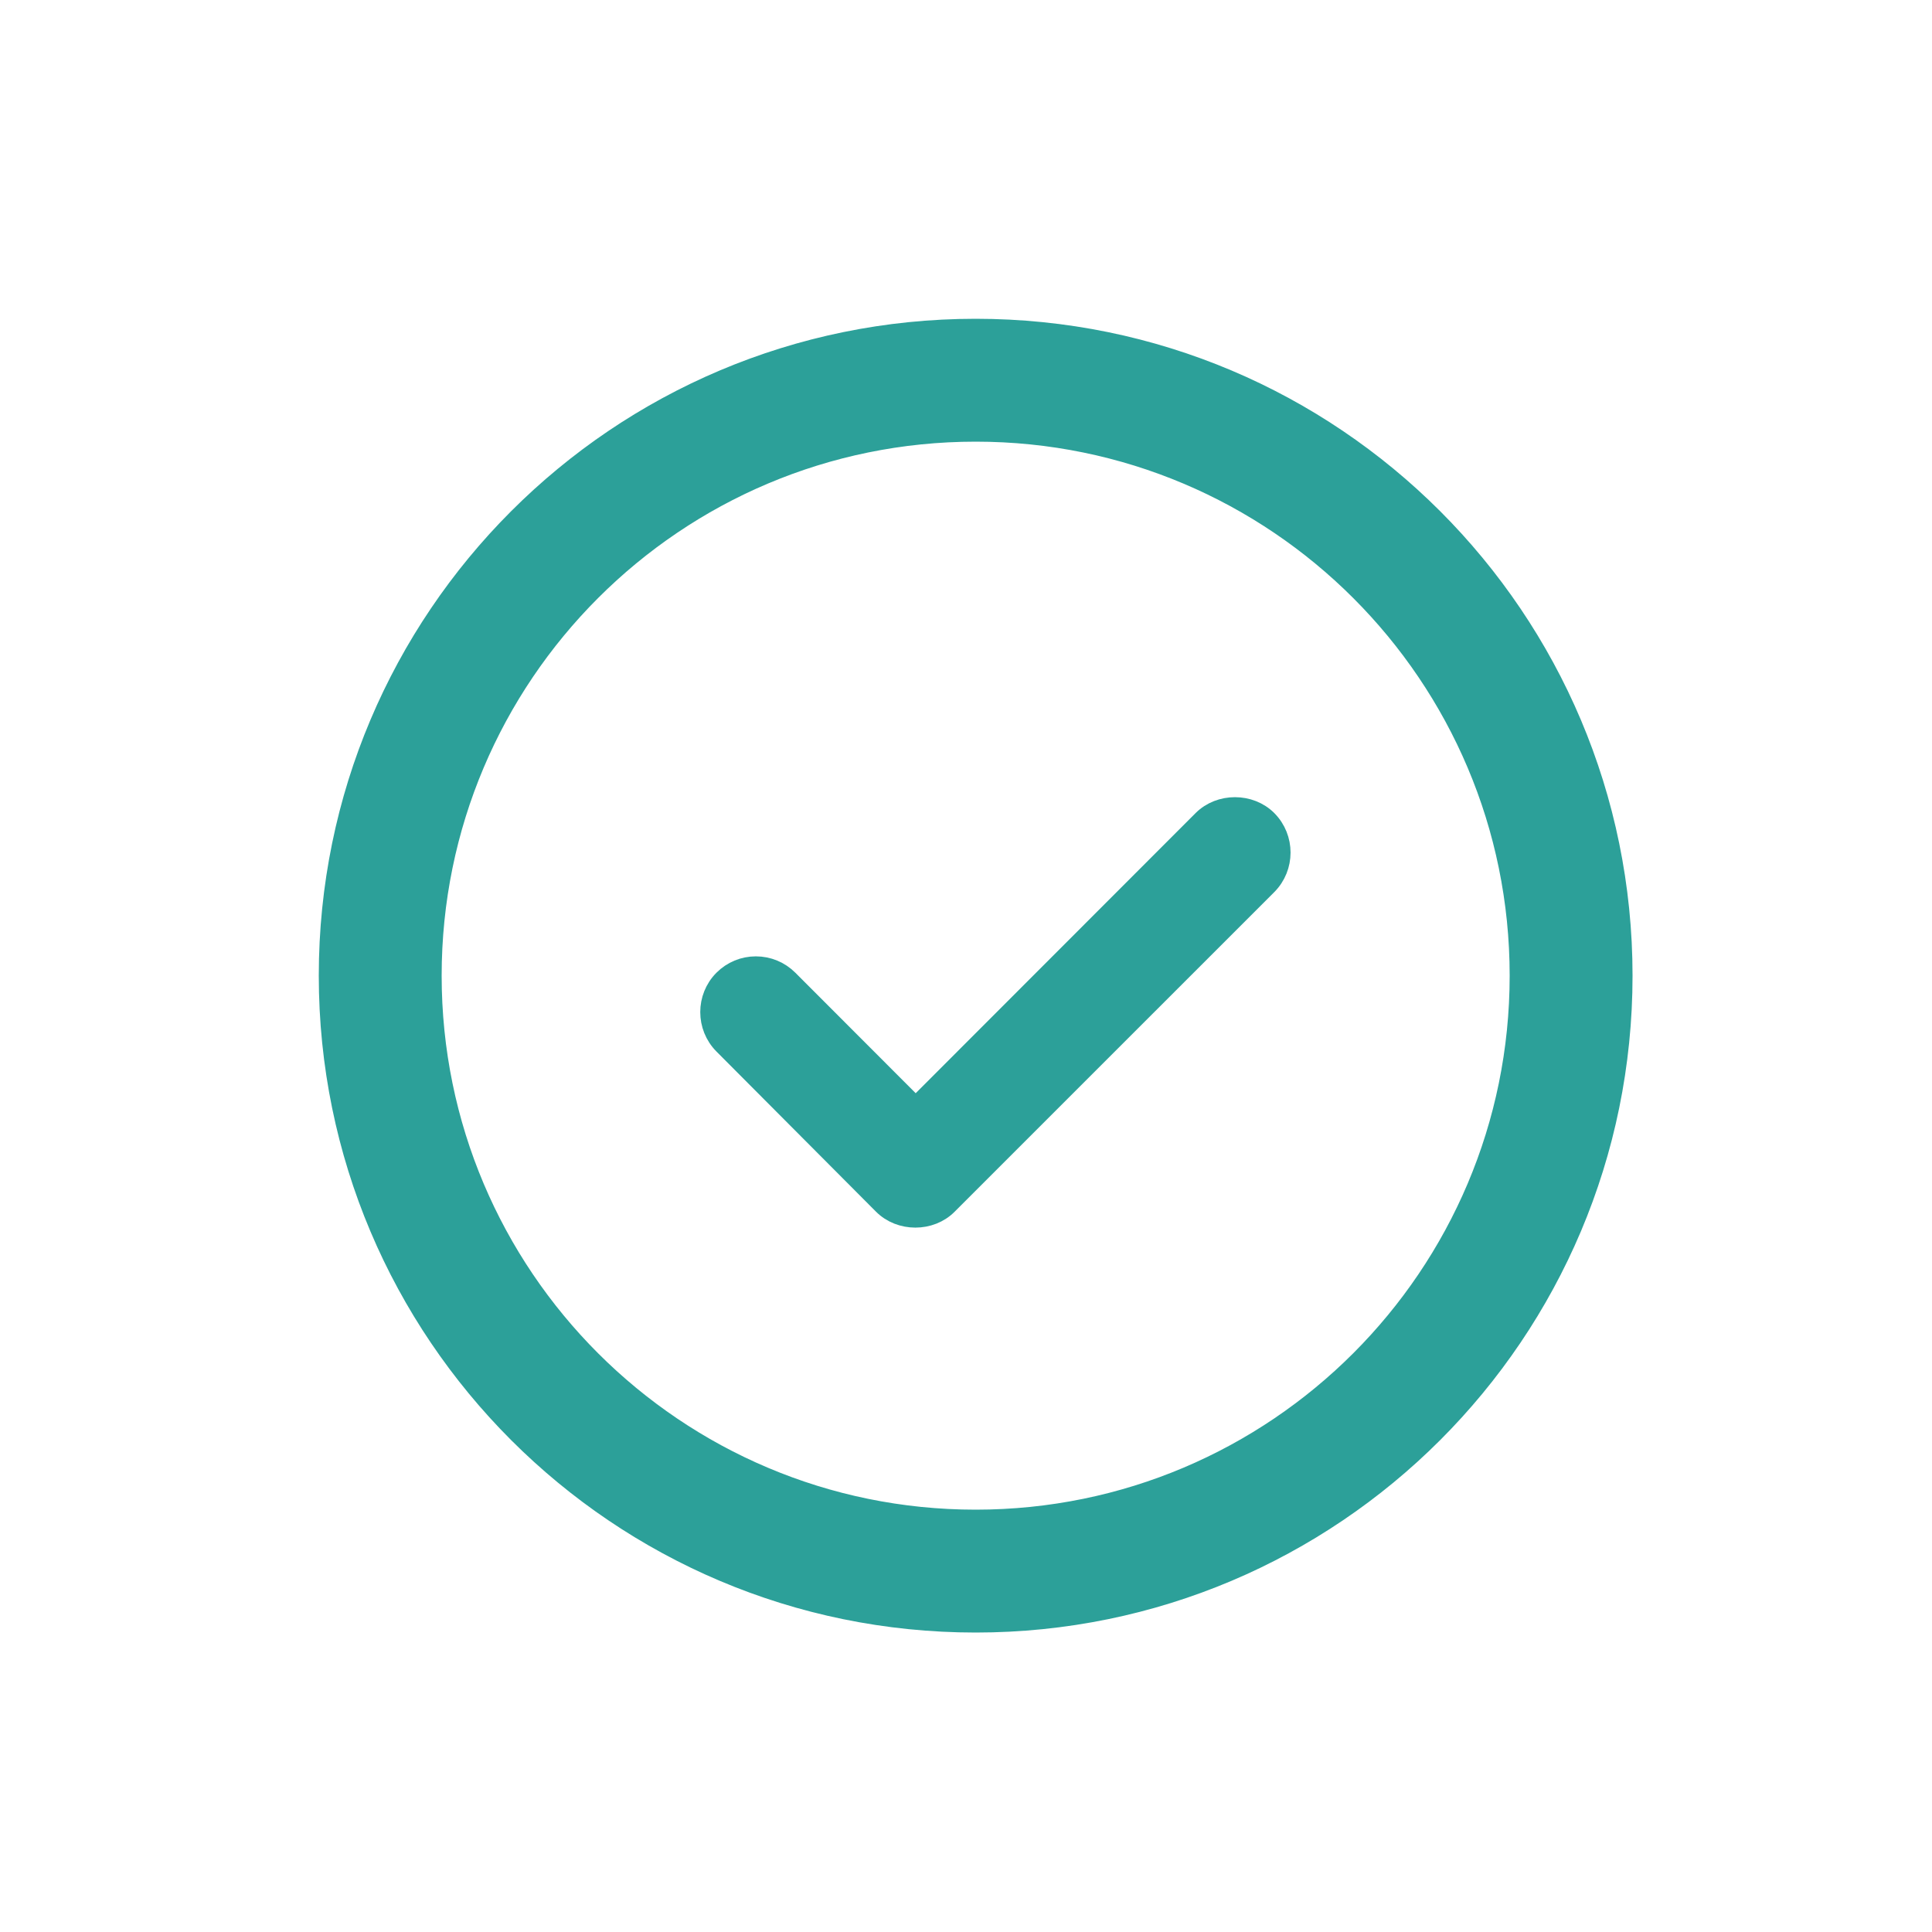
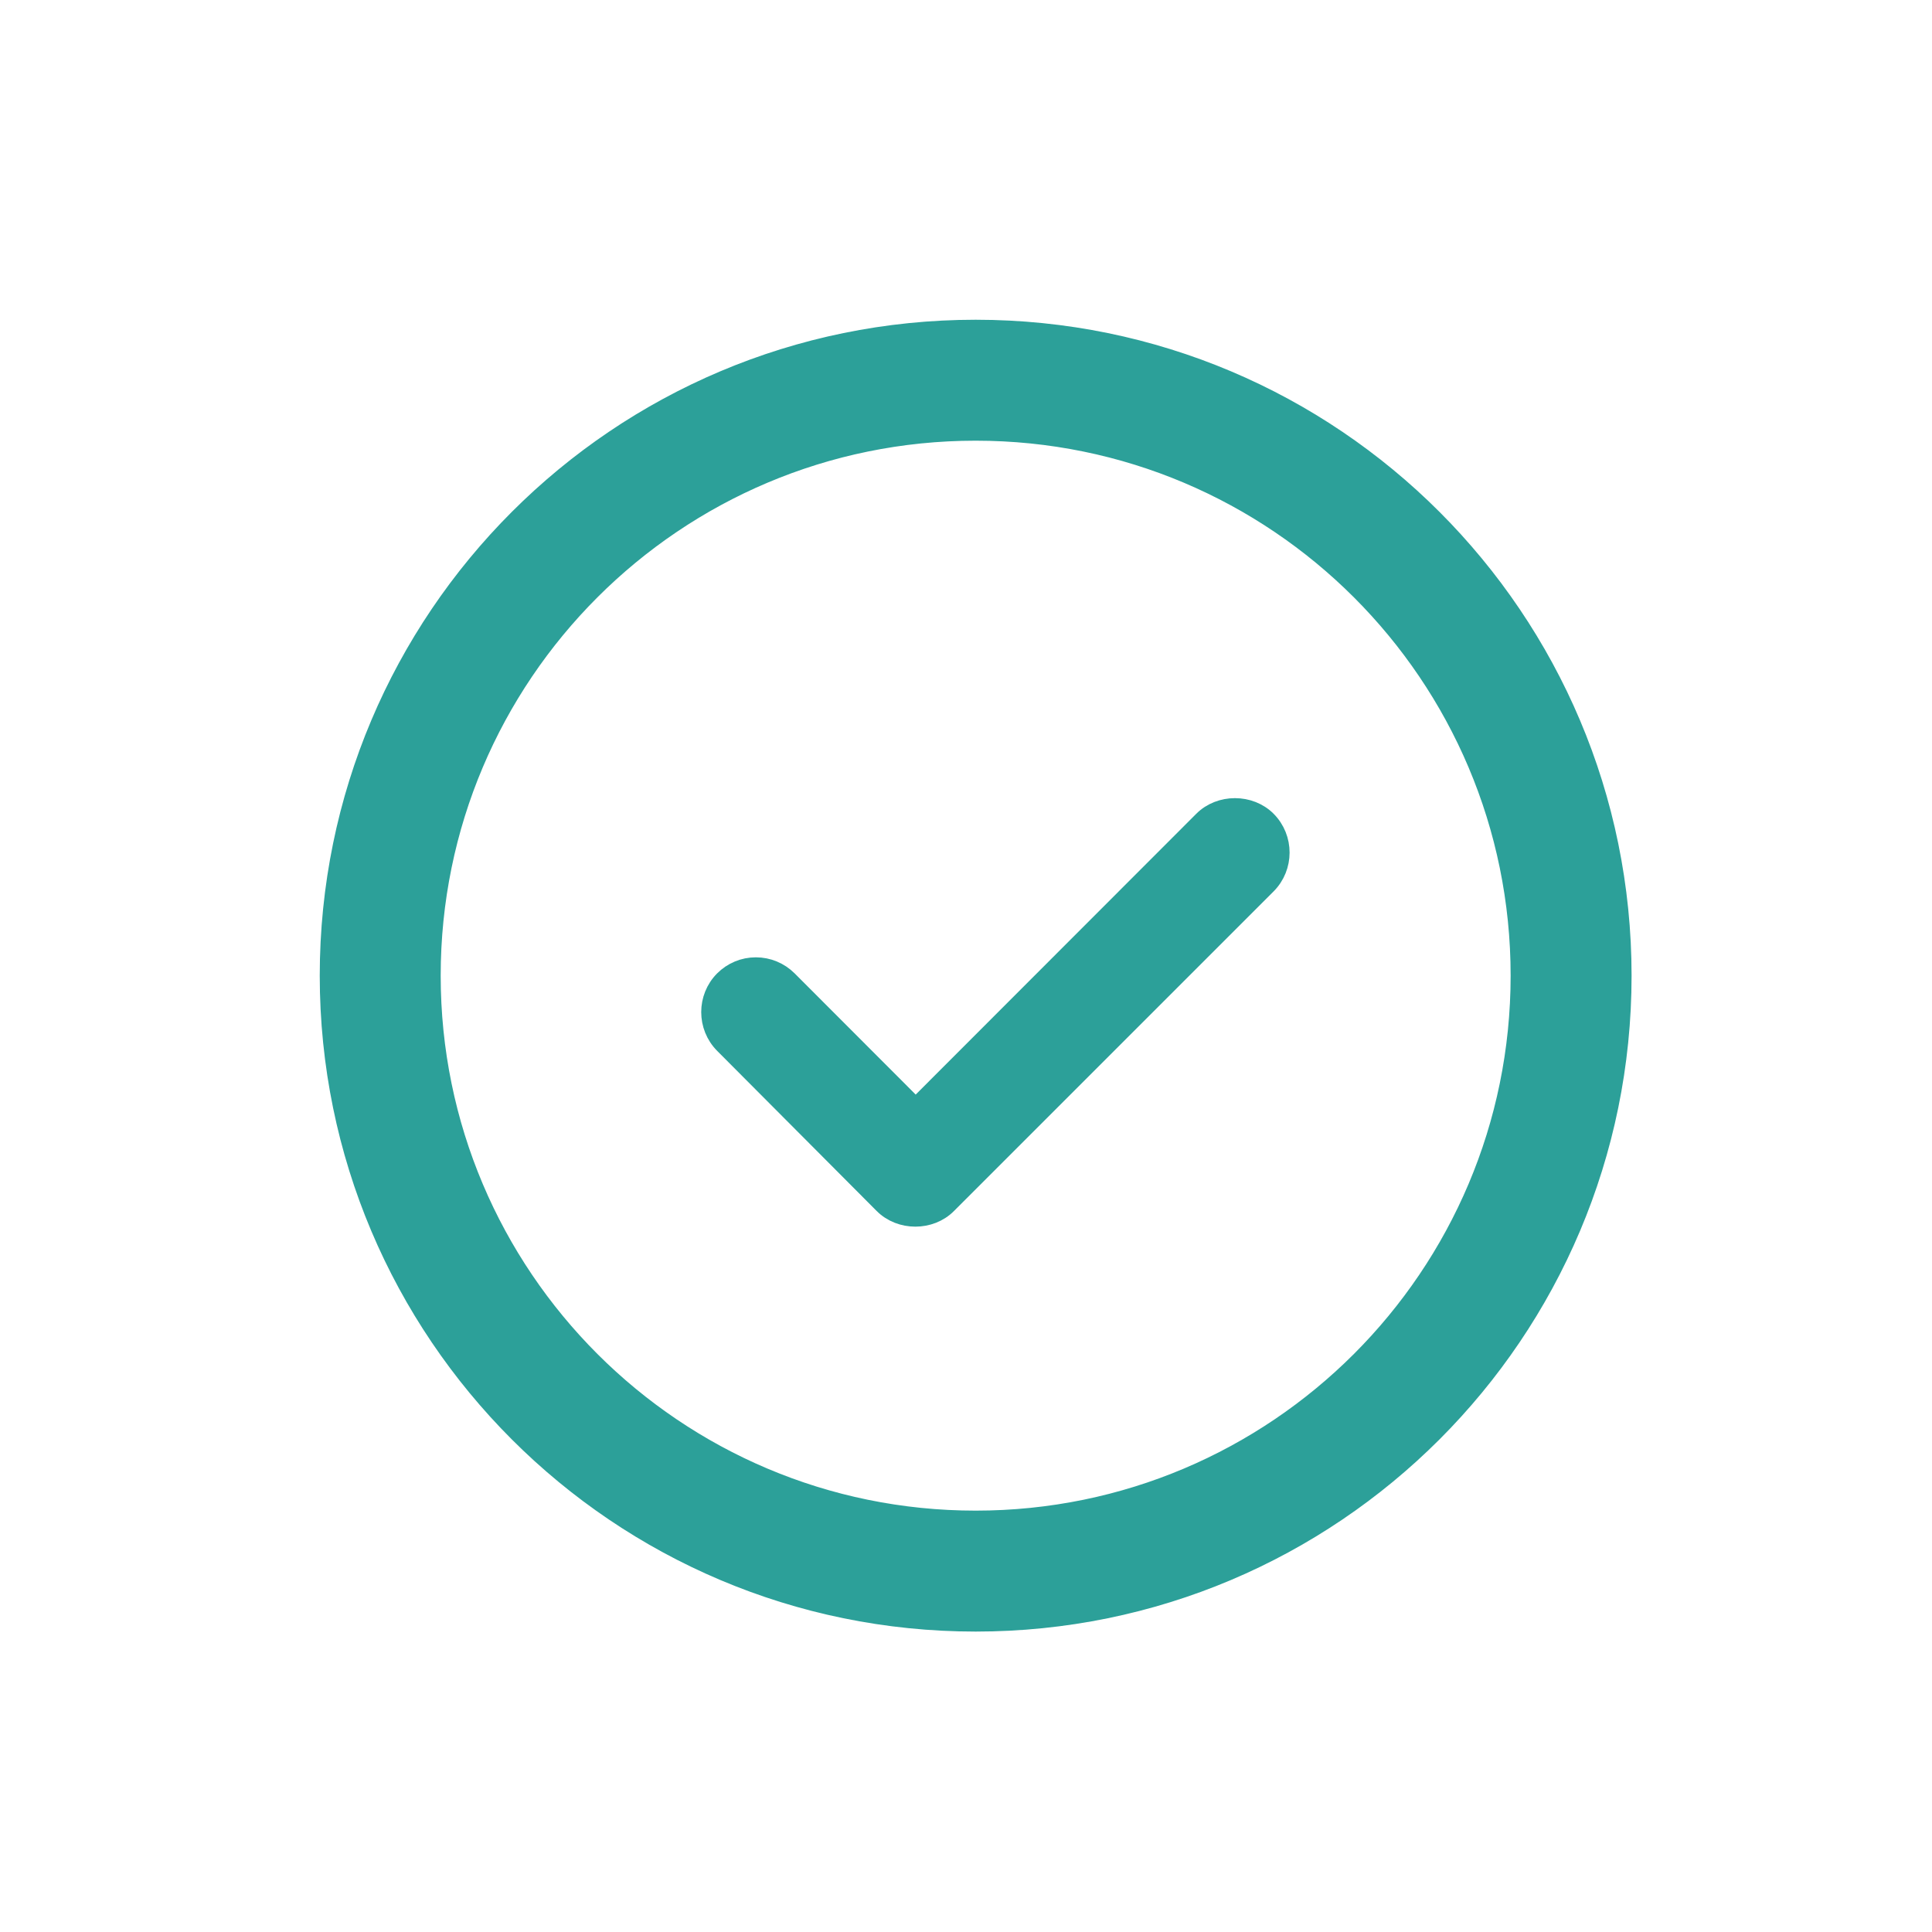
- <svg xmlns="http://www.w3.org/2000/svg" width="18" height="18" viewBox="0 0 100 100" fill="none" stroke="#2ca099" stroke-width="1.0">
-   <path d="M62.236 42.44L47.396 57.292L40.808 50.696C40.358 50.251 39.761 50.001 39.123 50.001C38.485 50.001 37.888 50.251 37.438 50.7C36.514 51.629 36.514 53.142 37.438 54.074L45.695 62.363C46.595 63.267 48.165 63.267 49.06 62.363L65.606 45.818C66.53 44.886 66.53 43.372 65.606 42.44C64.706 41.536 63.136 41.536 62.236 42.44Z" stroke-width="1.0" fill="#2ca099" />
-   <path fill-rule="evenodd" clip-rule="evenodd" d="M50.5 78.64C66.041 78.64 78.64 66.041 78.64 50.5C78.64 34.959 66.041 22.36 50.5 22.36C34.959 22.36 22.36 34.959 22.36 50.5C22.36 66.041 34.959 78.64 50.5 78.64ZM50.5 84C69.001 84 84 69.001 84 50.5C84 31.998 69.001 17 50.5 17C31.998 17 17 31.998 17 50.5C17 69.001 31.998 84 50.5 84Z" stroke-width="1.0" fill="#2ca099" />
+ <svg xmlns="http://www.w3.org/2000/svg" width="18" height="18" viewBox="0 0 100 100" fill="none" stroke="#2ca099" stroke-width="0.9">
+   <path d="M62.236 42.44L47.396 57.292L40.808 50.696C40.358 50.251 39.761 50.001 39.123 50.001C38.485 50.001 37.888 50.251 37.438 50.7C36.514 51.629 36.514 53.142 37.438 54.074L45.695 62.363C46.595 63.267 48.165 63.267 49.06 62.363L65.606 45.818C66.53 44.886 66.53 43.372 65.606 42.44C64.706 41.536 63.136 41.536 62.236 42.44Z" stroke-width="0.9" fill="#2ca099" />
+   <path fill-rule="evenodd" clip-rule="evenodd" d="M50.5 78.64C66.041 78.64 78.64 66.041 78.64 50.5C78.64 34.959 66.041 22.36 50.5 22.36C34.959 22.36 22.36 34.959 22.36 50.5C22.36 66.041 34.959 78.64 50.5 78.64ZM50.5 84C69.001 84 84 69.001 84 50.5C84 31.998 69.001 17 50.5 17C31.998 17 17 31.998 17 50.5C17 69.001 31.998 84 50.5 84Z" stroke-width="0.9" fill="#2ca099" />
</svg>
